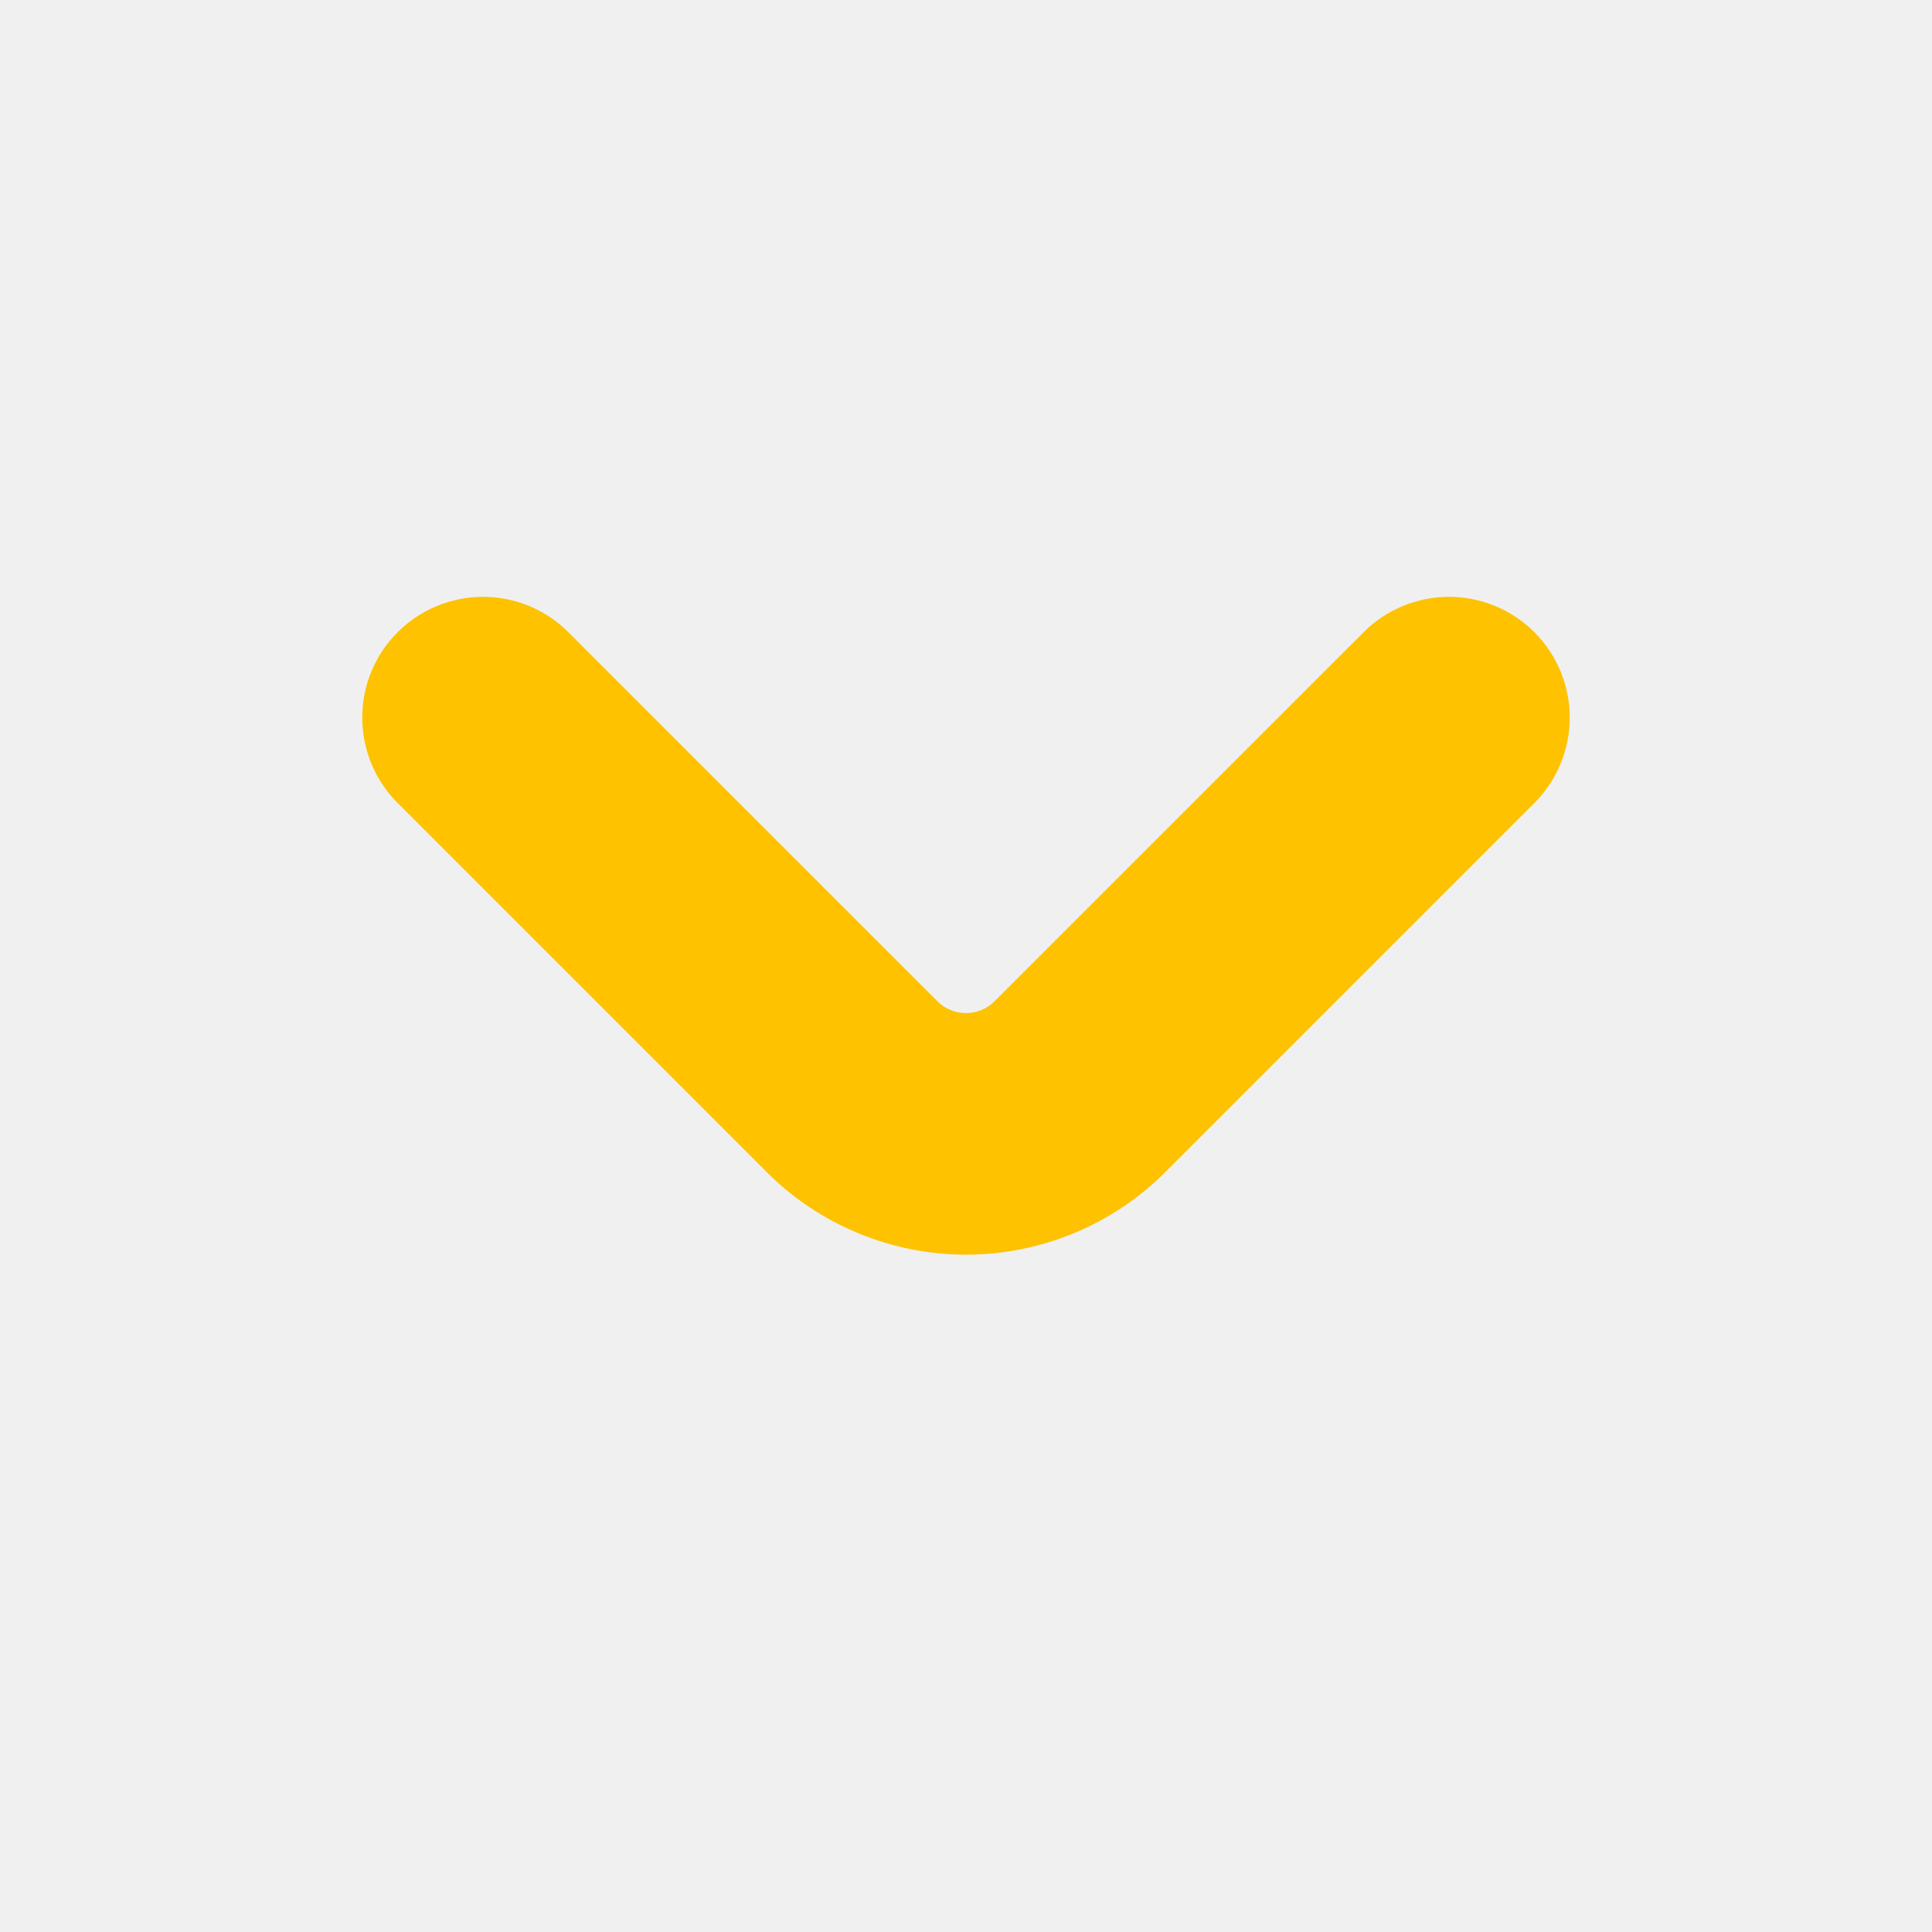
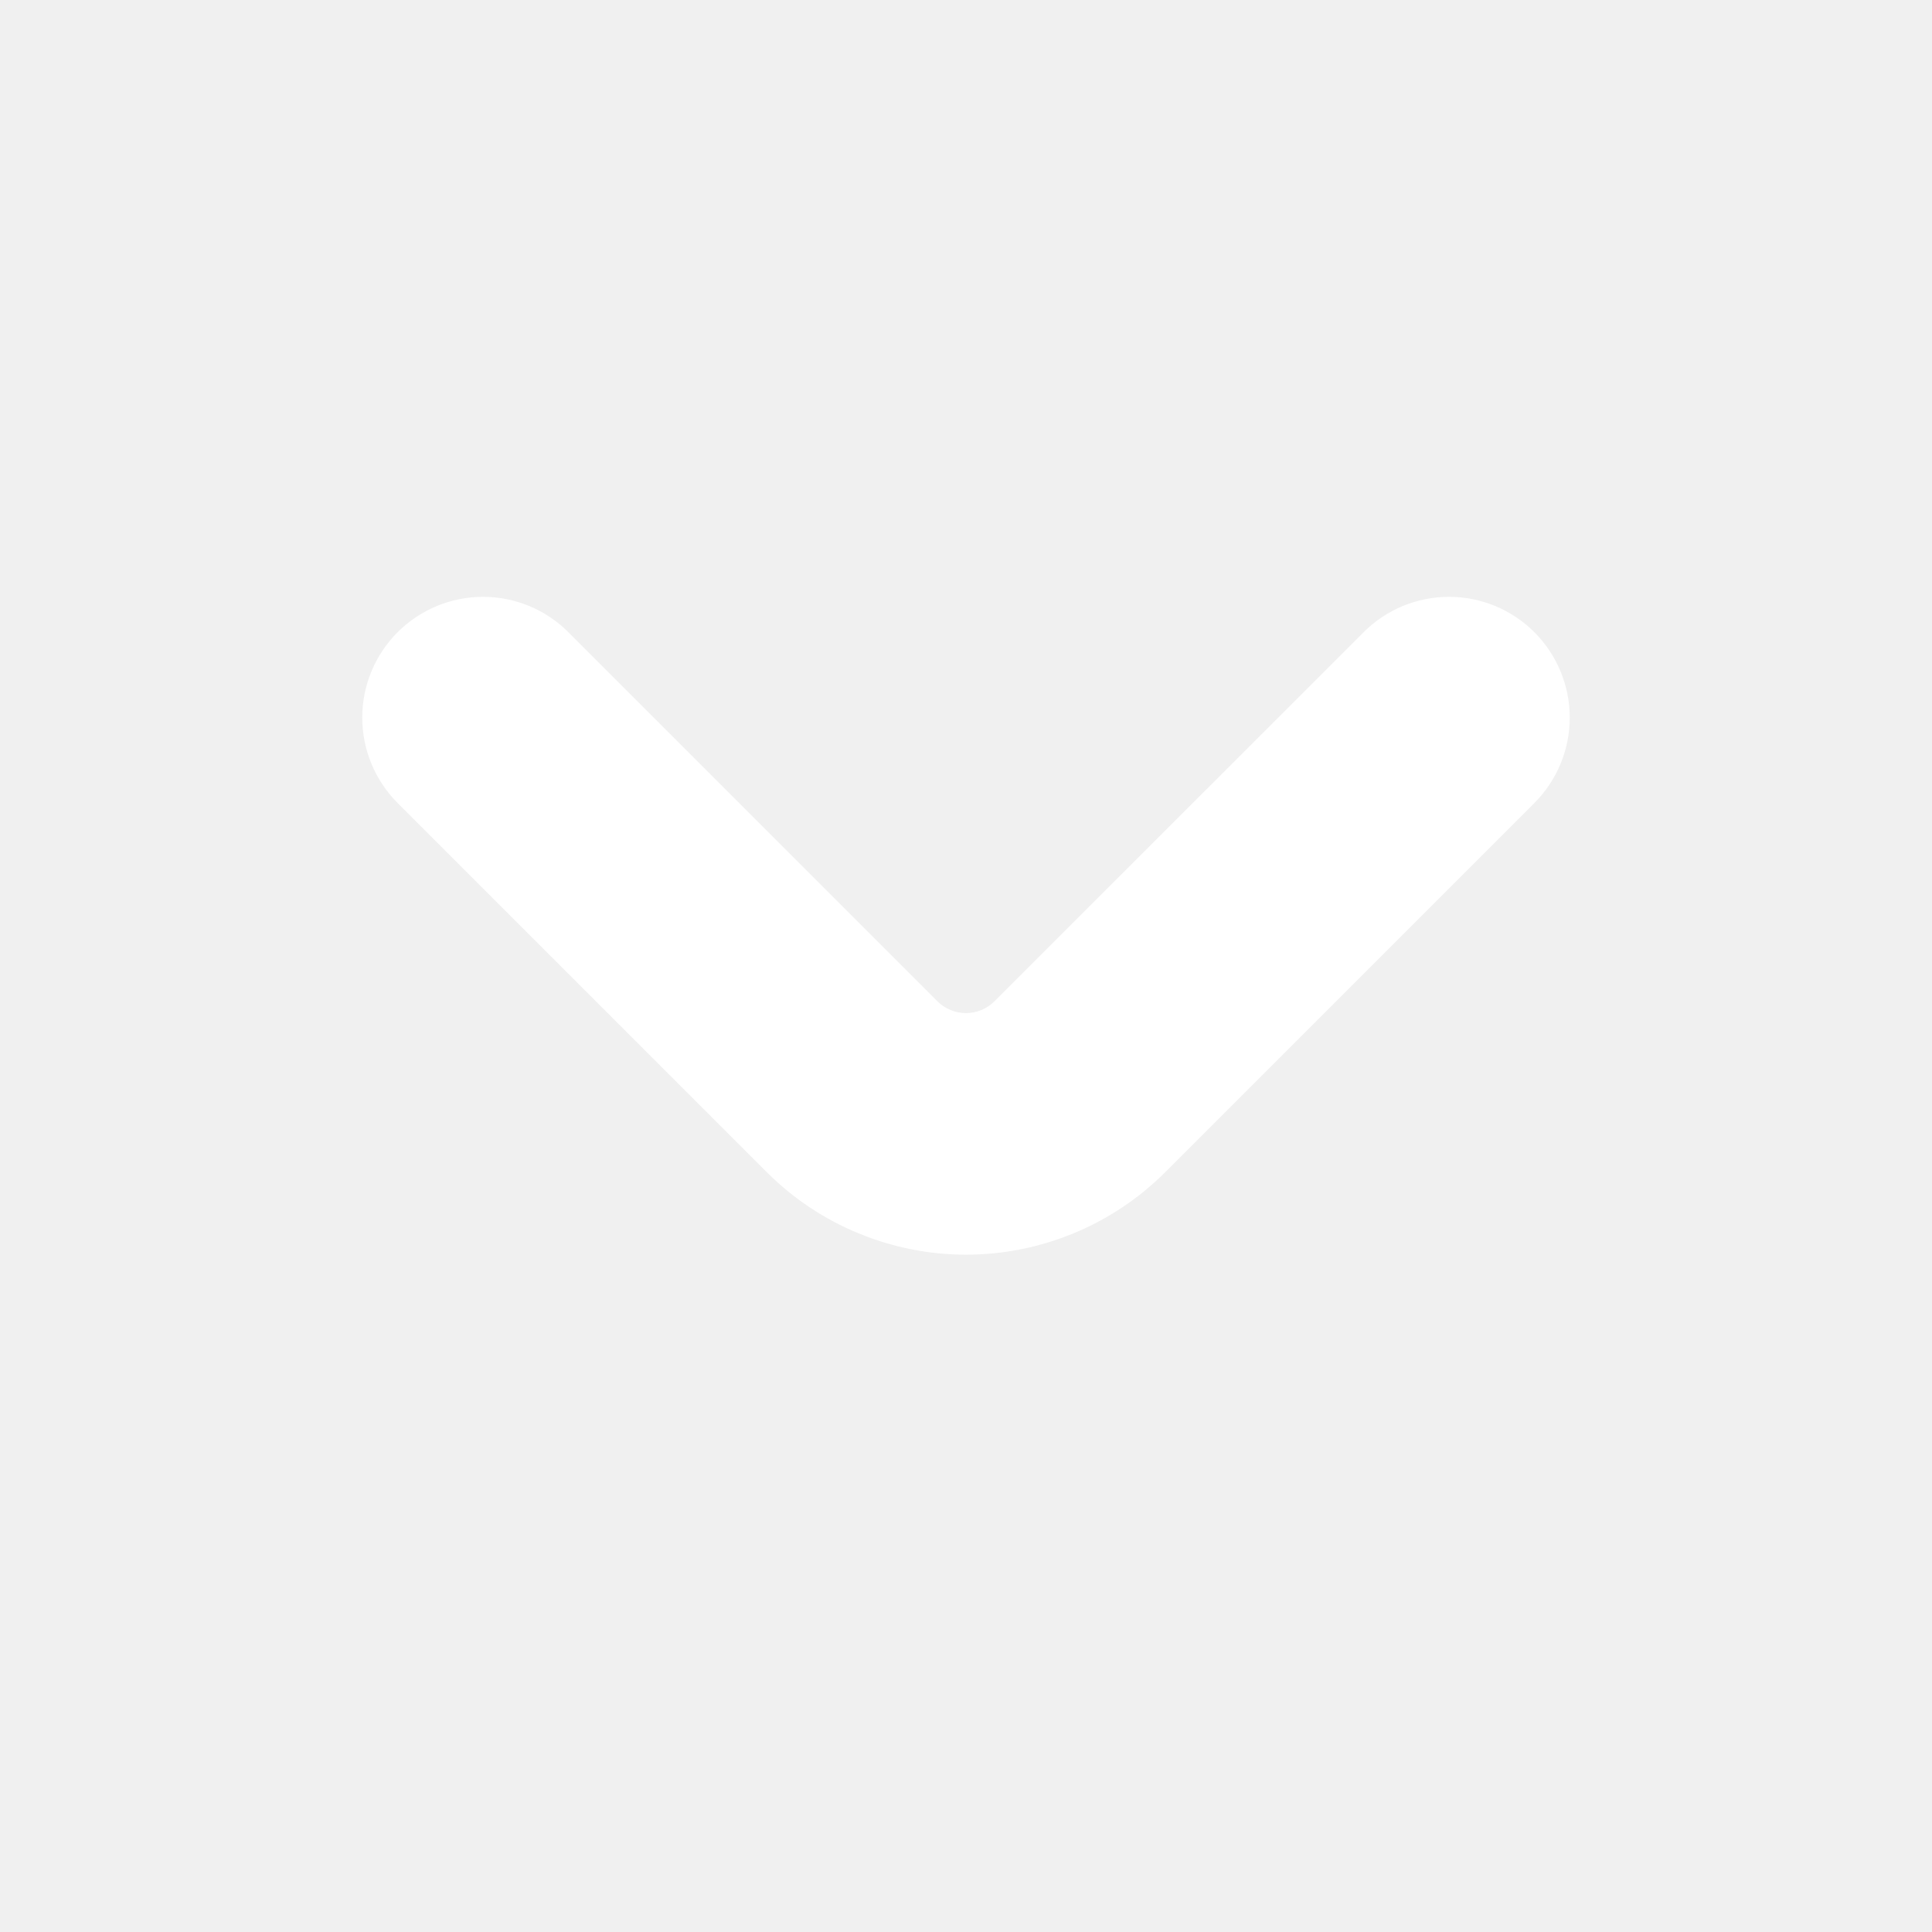
<svg xmlns="http://www.w3.org/2000/svg" width="24" height="24" viewBox="0 0 24 24" fill="none">
-   <path d="M19.061 7.854C18.922 7.714 18.756 7.604 18.574 7.528C18.392 7.453 18.197 7.414 18 7.414C17.803 7.414 17.608 7.453 17.426 7.528C17.244 7.604 17.078 7.714 16.939 7.854L12.353 12.439C12.259 12.533 12.132 12.585 12 12.585C11.867 12.585 11.74 12.533 11.646 12.439L7.061 7.854C6.78 7.572 6.398 7.414 6 7.414C5.603 7.414 5.221 7.572 4.94 7.853C4.658 8.134 4.5 8.516 4.5 8.914C4.5 9.312 4.658 9.693 4.939 9.975L9.525 14.561C9.85 14.886 10.236 15.144 10.661 15.319C11.085 15.495 11.54 15.586 12 15.586C12.46 15.586 12.915 15.495 13.34 15.319C13.764 15.144 14.15 14.886 14.475 14.561L19.061 9.975C19.342 9.693 19.5 9.312 19.5 8.914C19.5 8.517 19.342 8.135 19.061 7.854Z" fill="#FEC201" />
+   <path d="M19.061 7.854C18.922 7.714 18.756 7.604 18.574 7.528C18.392 7.453 18.197 7.414 18 7.414C17.803 7.414 17.608 7.453 17.426 7.528C17.244 7.604 17.078 7.714 16.939 7.854L12.353 12.439C12.259 12.533 12.132 12.585 12 12.585C11.867 12.585 11.74 12.533 11.646 12.439L7.061 7.854C6.78 7.572 6.398 7.414 6 7.414C5.603 7.414 5.221 7.572 4.94 7.853C4.658 8.134 4.5 8.516 4.5 8.914C4.5 9.312 4.658 9.693 4.939 9.975L9.525 14.561C9.85 14.886 10.236 15.144 10.661 15.319C11.085 15.495 11.54 15.586 12 15.586C12.46 15.586 12.915 15.495 13.34 15.319C13.764 15.144 14.15 14.886 14.475 14.561L19.061 9.975C19.342 9.693 19.5 9.312 19.5 8.914C19.5 8.517 19.342 8.135 19.061 7.854Z" fill="#ffffff" />
</svg>
